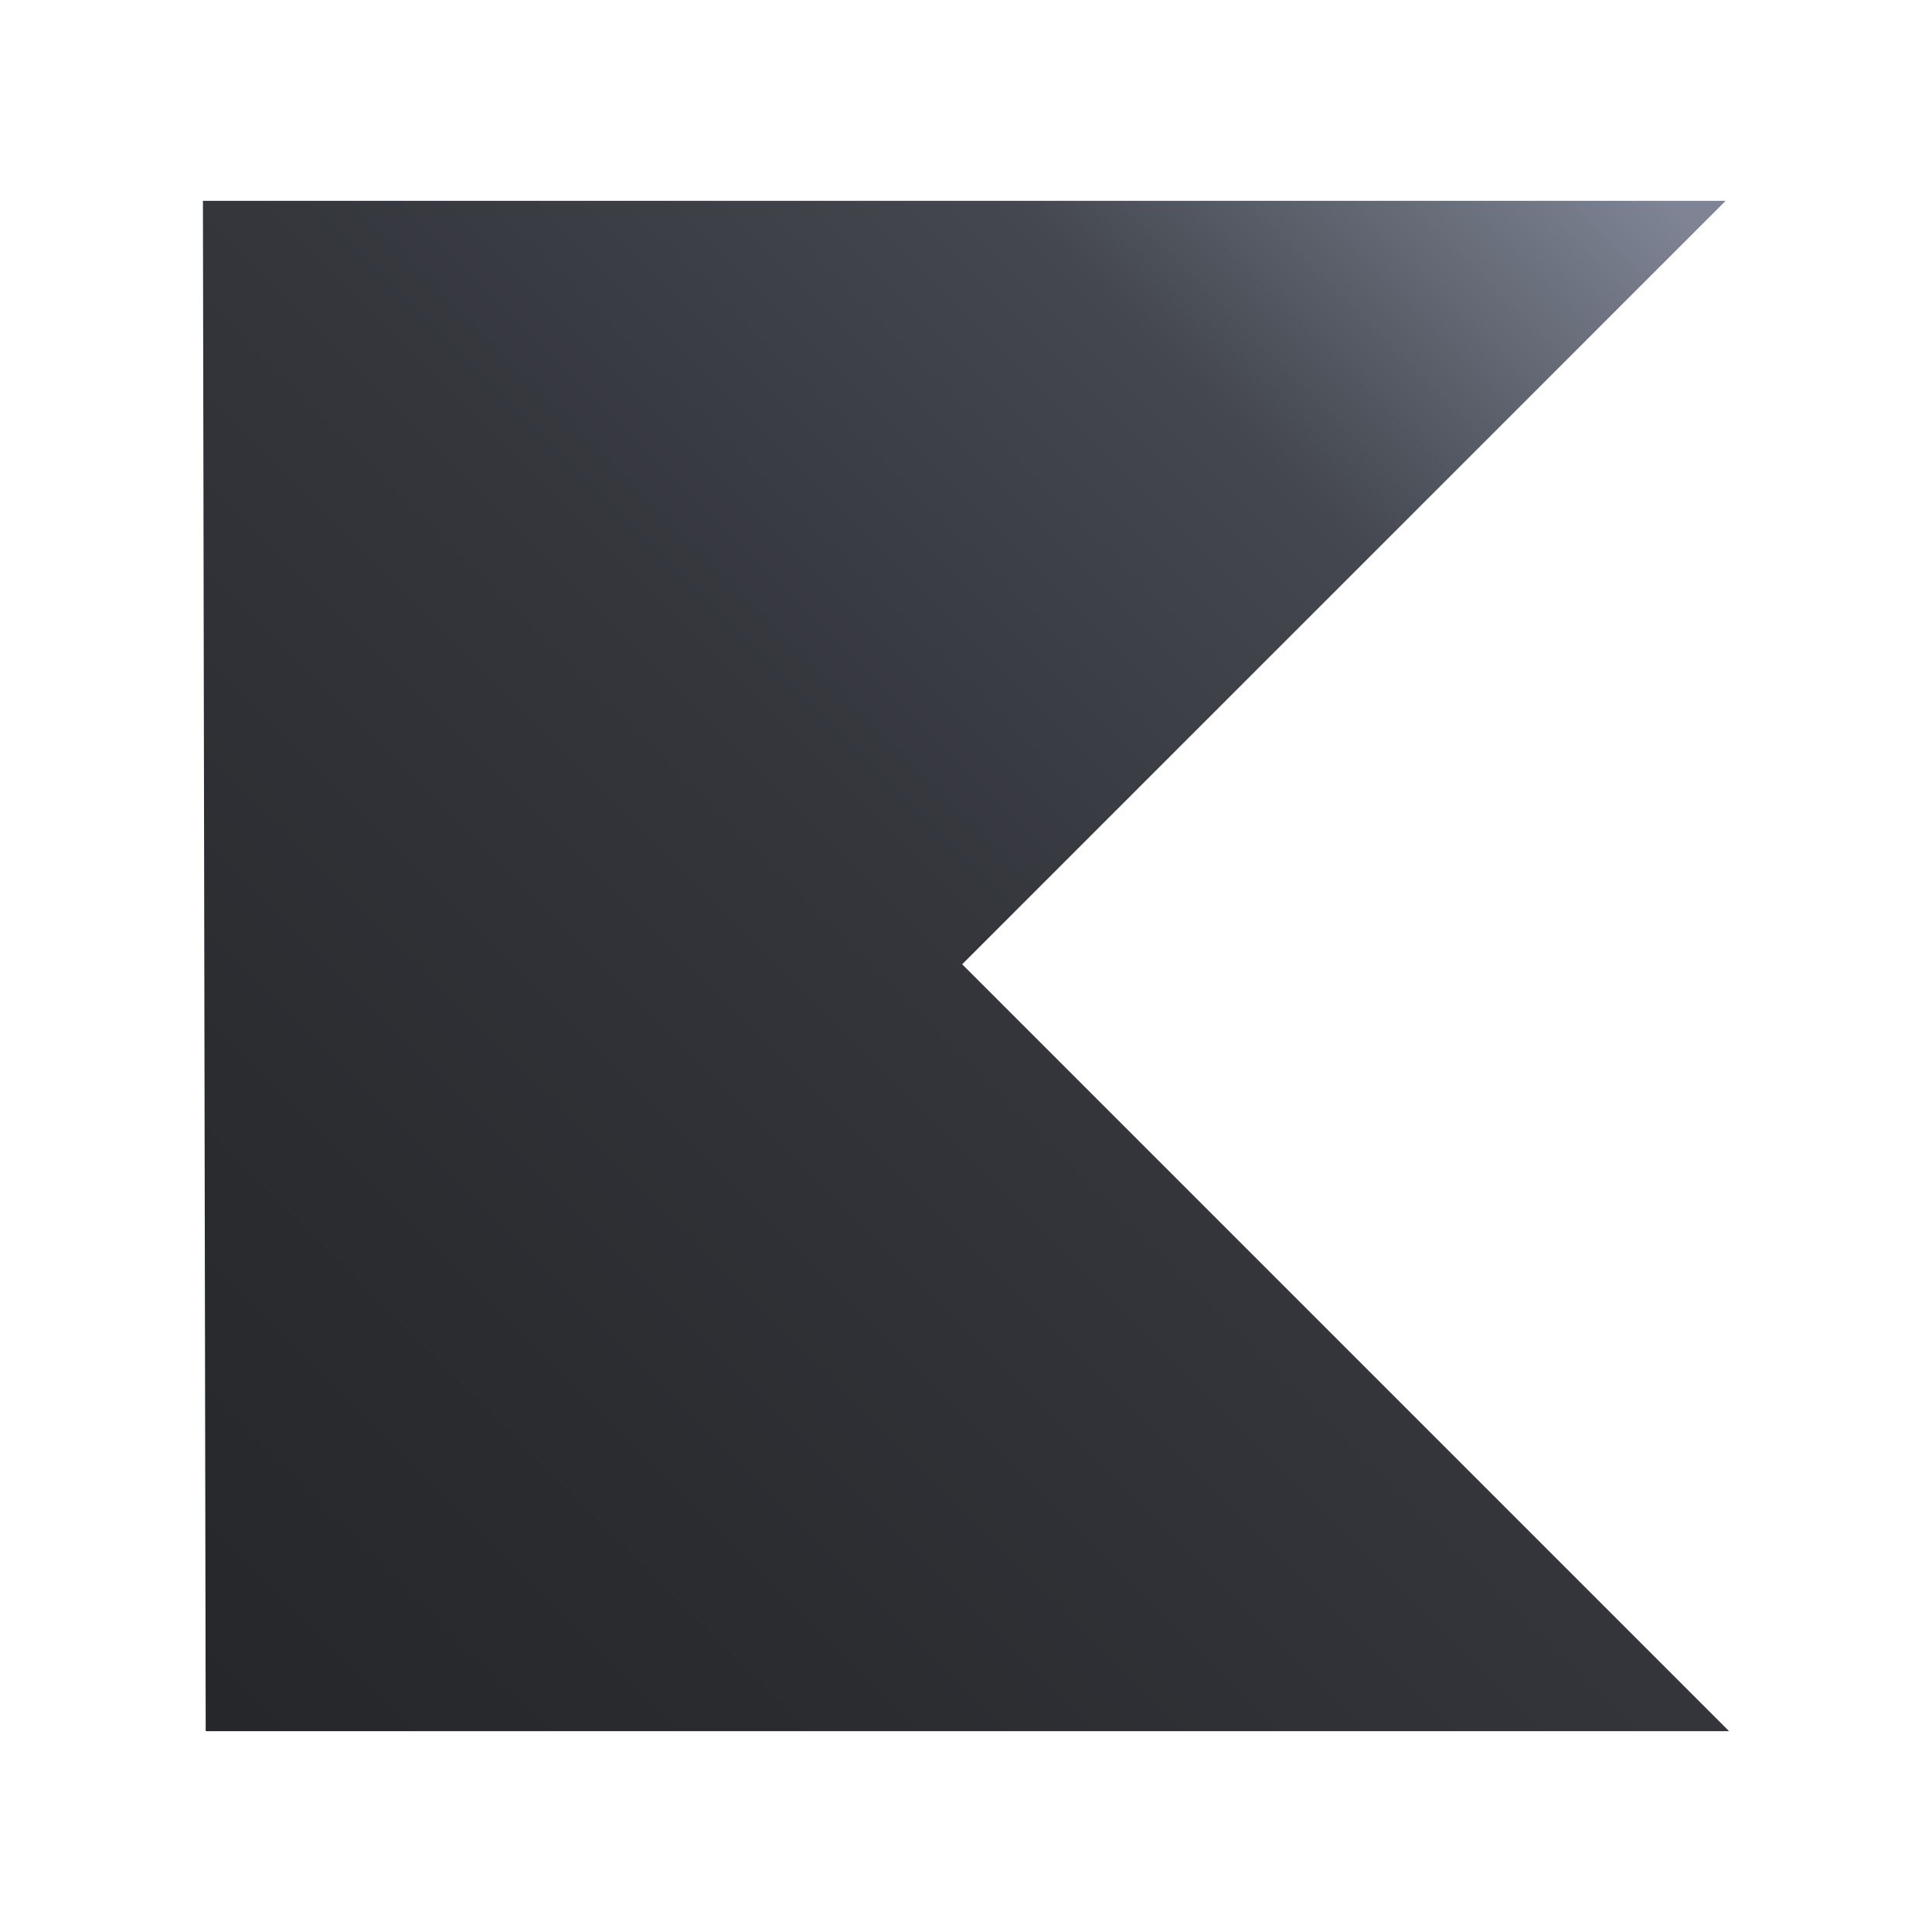
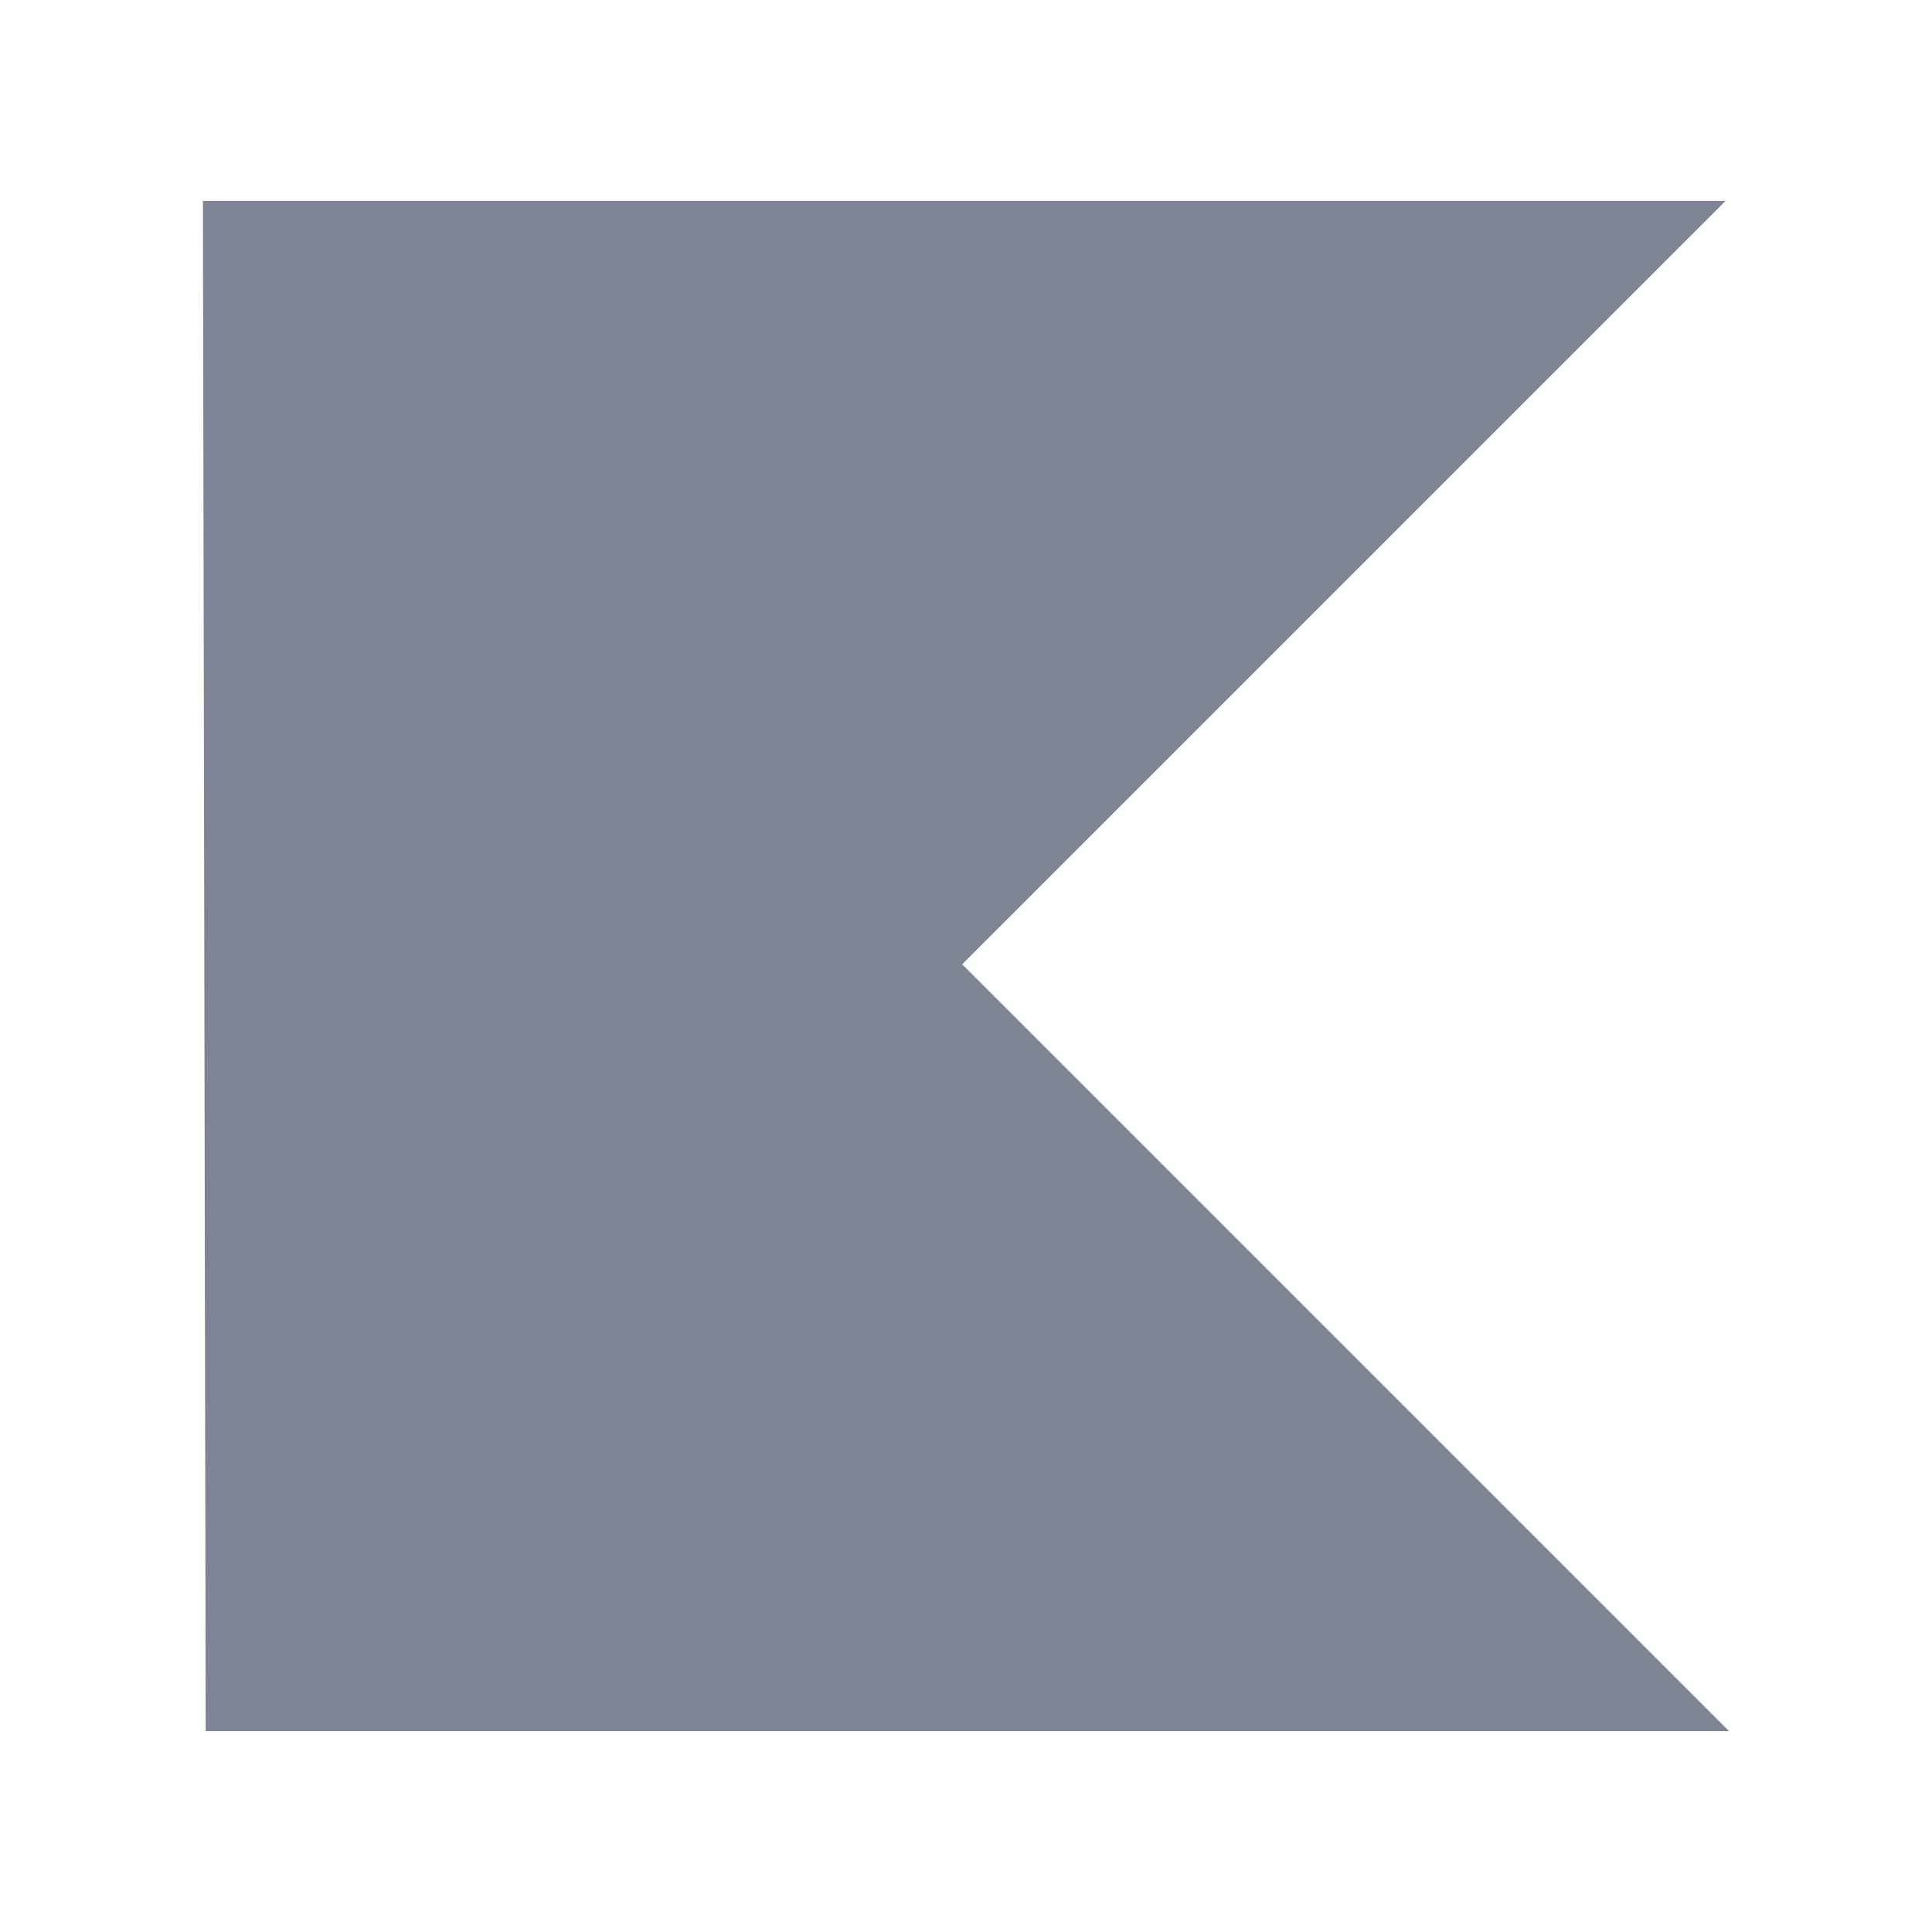
<svg xmlns="http://www.w3.org/2000/svg" width="100%" height="100%" viewBox="0 0 150 150" version="1.1" xml:space="preserve" style="fill-rule:evenodd;clip-rule:evenodd;stroke-linejoin:round;stroke-miterlimit:2;">
  <g transform="matrix(1.3313,0,0,1.3313,-15.9847,-42.0932)">
-     <path d="M23.841,43.331L112.642,43.331L68.12,87.853L112.844,132.577L24.003,132.577L23.841,43.331Z" style="fill:url(#_Linear1);" />
+     <path d="M23.841,43.331L112.642,43.331L68.12,87.853L112.844,132.577L24.003,132.577L23.841,43.331Z" style="fill:rgb(126,132,148);" />
  </g>
-   <defs>
-     <linearGradient id="_Linear1" x1="0" y1="0" x2="1" y2="0" gradientUnits="userSpaceOnUse" gradientTransform="matrix(-84.8933,88.8364,-88.8364,-84.8933,109.836,43.922)">
-       <stop offset="0" style="stop-color:rgb(126,132,148);stop-opacity:1" />
-       <stop offset="0.22" style="stop-color:rgb(68,71,79);stop-opacity:1" />
-       <stop offset="0.48" style="stop-color:rgb(52,54,60);stop-opacity:1" />
-       <stop offset="0.78" style="stop-color:rgb(42,44,48);stop-opacity:1" />
-       <stop offset="1" style="stop-color:rgb(38,39,43);stop-opacity:1" />
-     </linearGradient>
-   </defs>
</svg>
